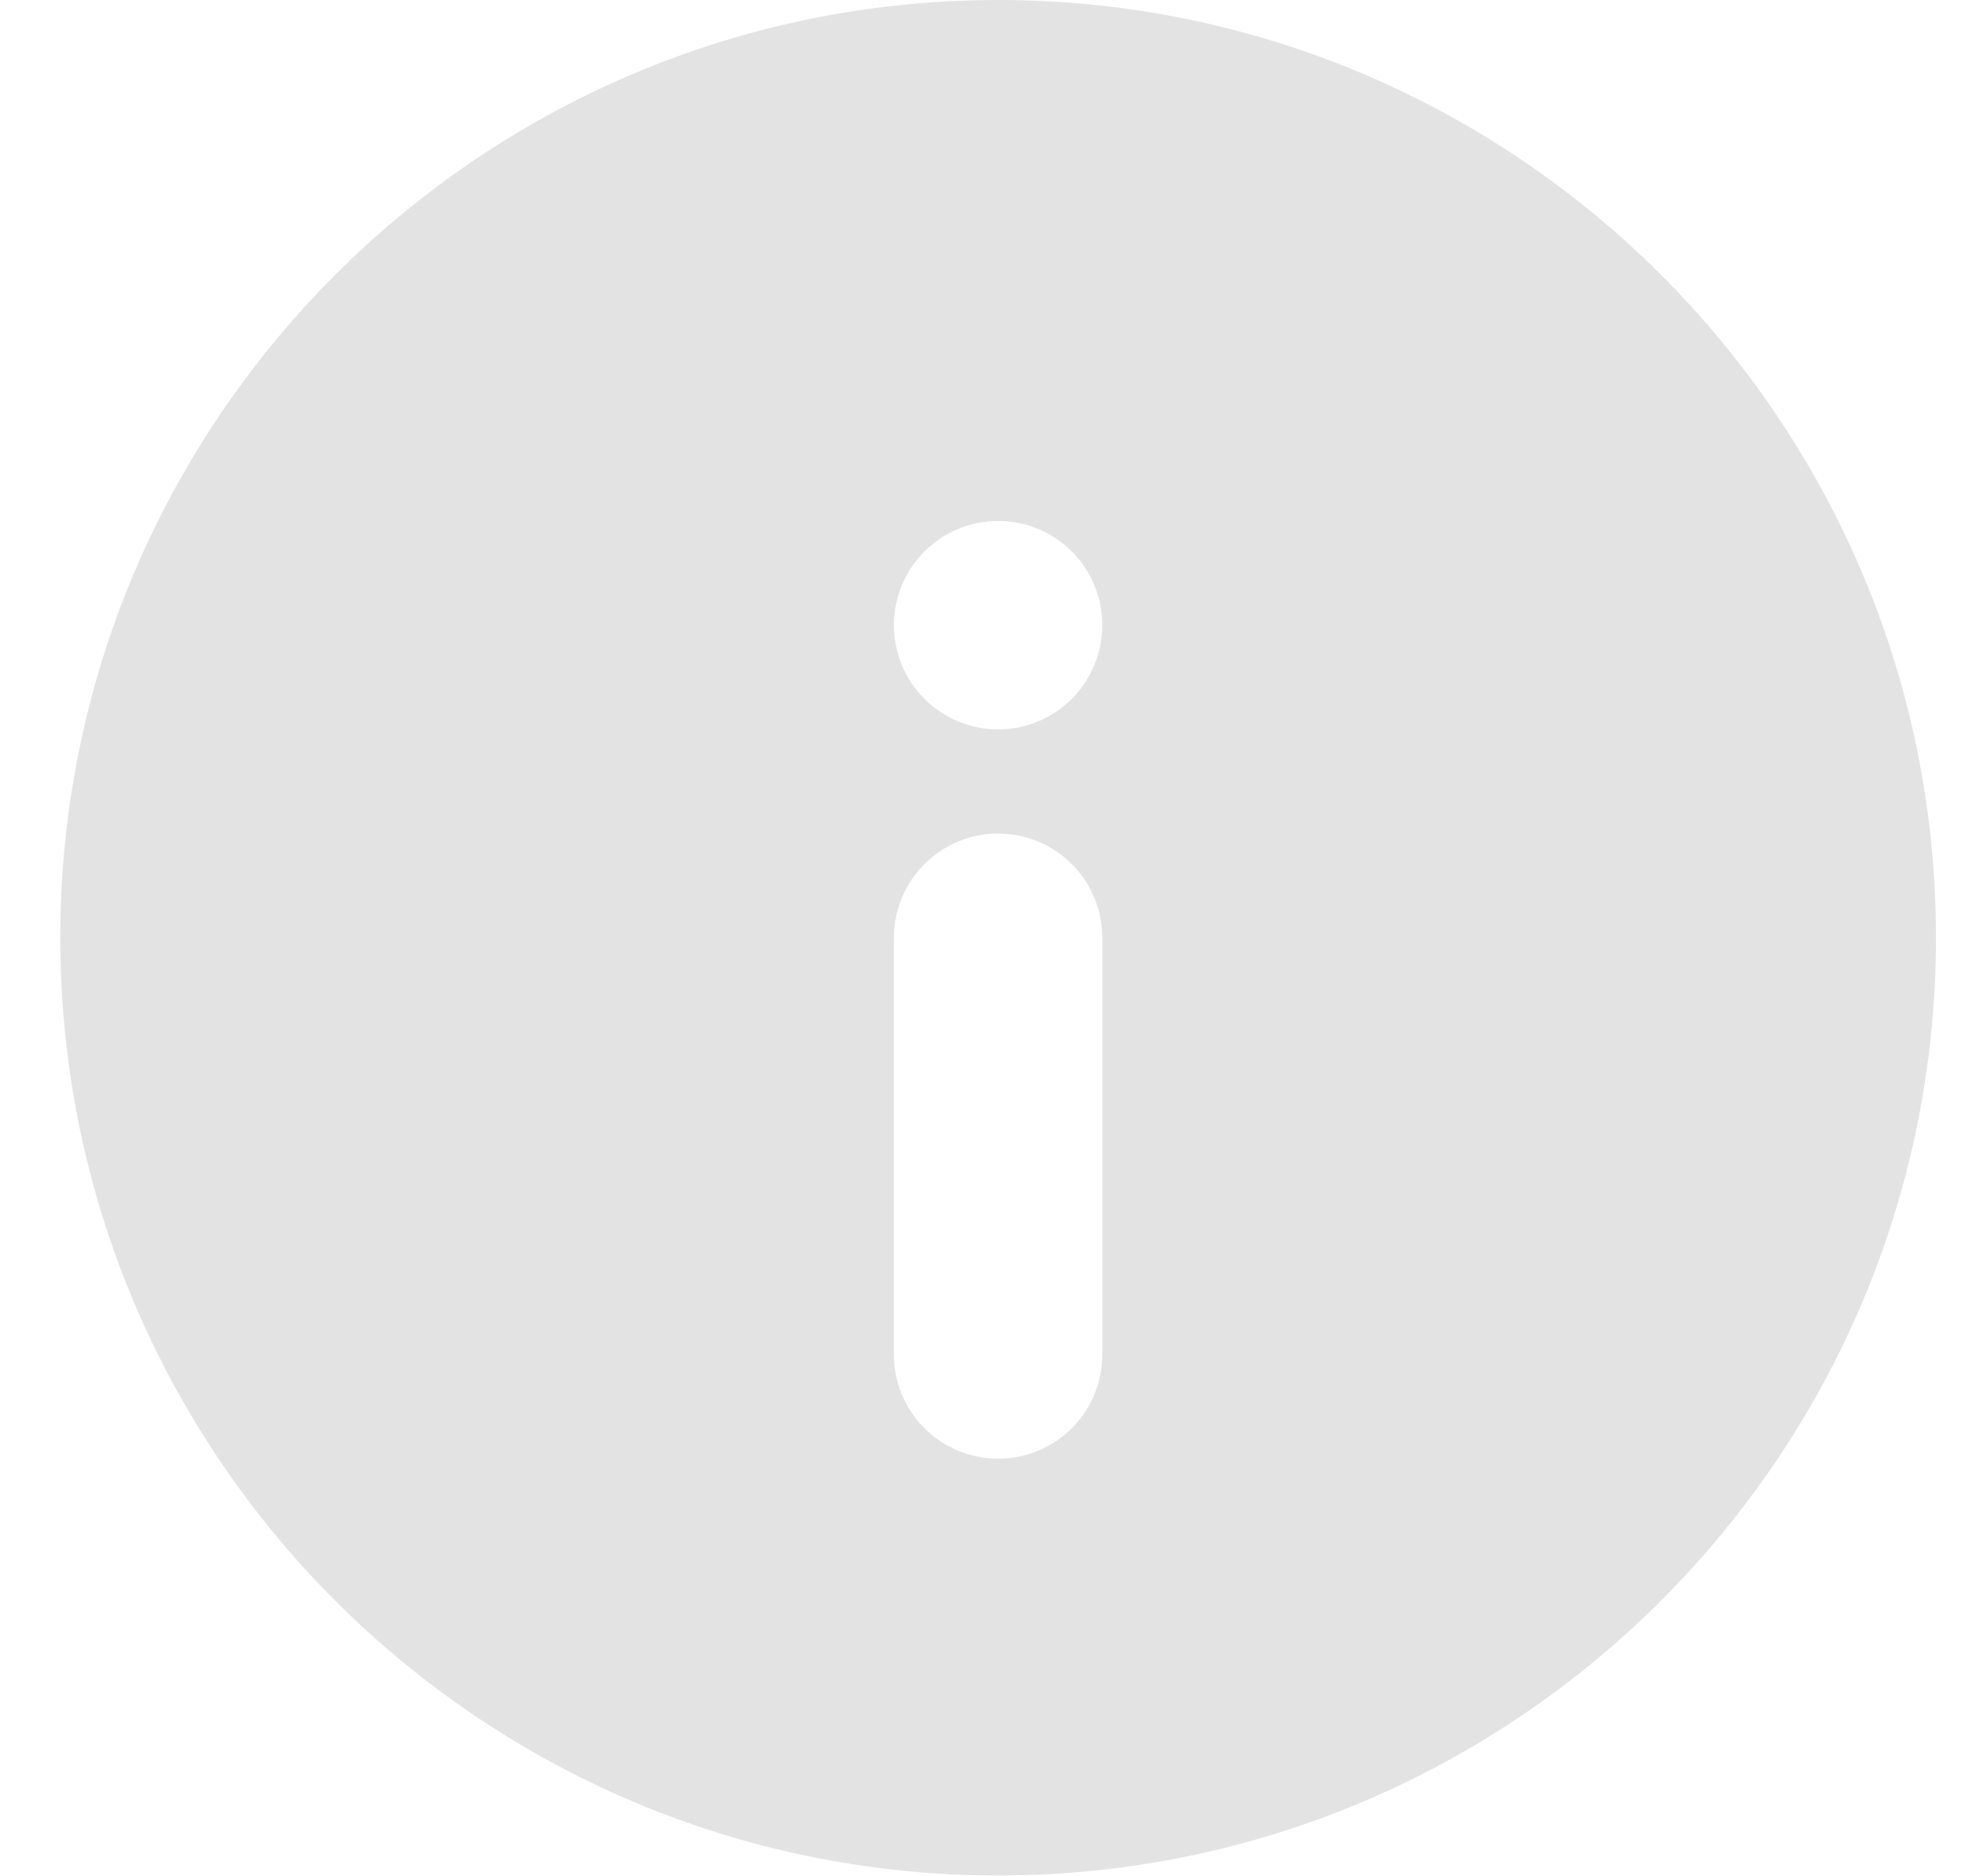
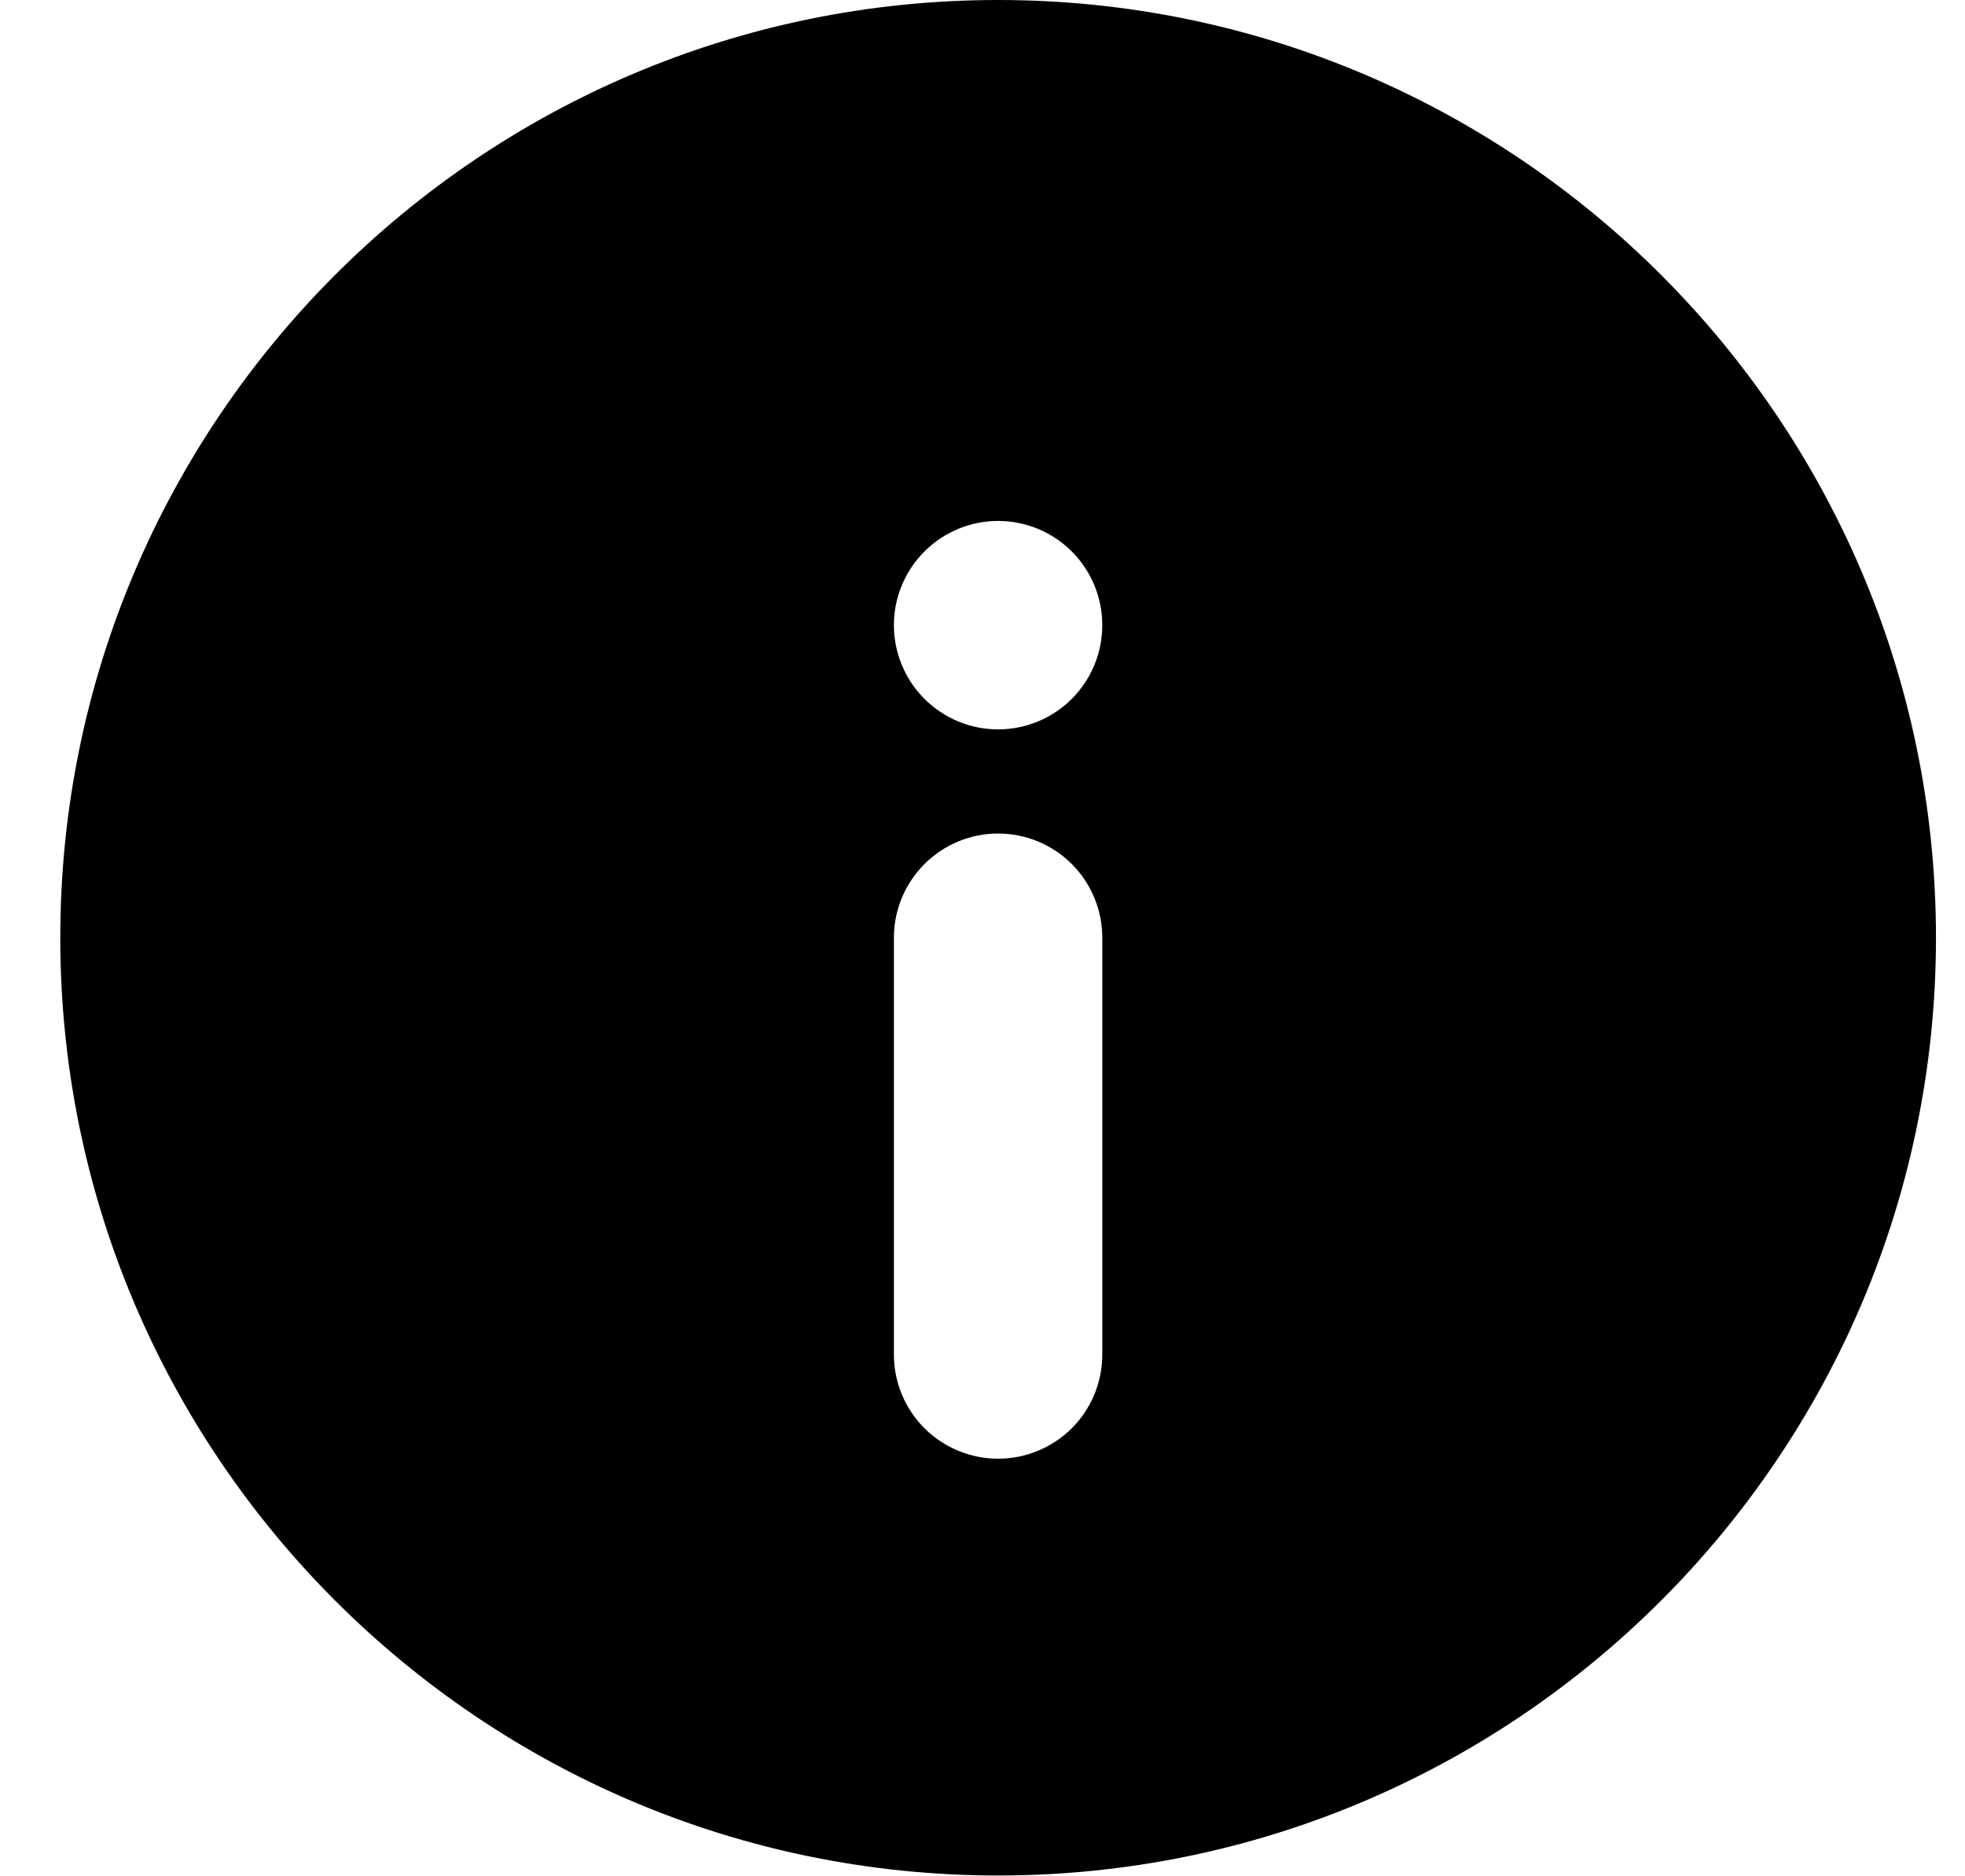
- <svg xmlns="http://www.w3.org/2000/svg" width="22" height="21" viewBox="0 0 22 21" fill="none">
-   <path d="M11.175 0C16.967 0 21.675 4.707 21.675 10.5C21.675 16.293 16.967 21 11.175 21C5.382 21 0.675 16.293 0.675 10.5C0.675 4.707 5.382 0 11.175 0ZM11.175 9.333C10.865 9.333 10.569 9.456 10.35 9.675C10.131 9.894 10.008 10.191 10.008 10.5V15.167C10.008 15.476 10.131 15.773 10.35 15.992C10.569 16.21 10.865 16.333 11.175 16.333C11.484 16.333 11.781 16.21 12 15.992C12.219 15.773 12.341 15.476 12.341 15.167V10.5C12.341 10.191 12.219 9.894 12 9.675C11.781 9.456 11.484 9.333 11.175 9.333ZM11.175 5.833C10.865 5.833 10.569 5.956 10.35 6.175C10.131 6.394 10.008 6.691 10.008 7C10.008 7.309 10.131 7.606 10.35 7.825C10.569 8.044 10.865 8.167 11.175 8.167C11.484 8.167 11.781 8.044 12 7.825C12.219 7.606 12.341 7.309 12.341 7C12.341 6.691 12.219 6.394 12 6.175C11.781 5.956 11.484 5.833 11.175 5.833Z" fill="#B9B9B9" fill-opacity="0.4" />
+ <svg xmlns="http://www.w3.org/2000/svg" width="22" height="21" viewBox="0 0 22 21">
+   <path d="M11.175 0C16.967 0 21.675 4.707 21.675 10.5C21.675 16.293 16.967 21 11.175 21C5.382 21 0.675 16.293 0.675 10.5C0.675 4.707 5.382 0 11.175 0ZM11.175 9.333C10.865 9.333 10.569 9.456 10.35 9.675C10.131 9.894 10.008 10.191 10.008 10.5V15.167C10.008 15.476 10.131 15.773 10.35 15.992C10.569 16.21 10.865 16.333 11.175 16.333C11.484 16.333 11.781 16.21 12 15.992C12.219 15.773 12.341 15.476 12.341 15.167V10.5C12.341 10.191 12.219 9.894 12 9.675C11.781 9.456 11.484 9.333 11.175 9.333ZM11.175 5.833C10.865 5.833 10.569 5.956 10.35 6.175C10.131 6.394 10.008 6.691 10.008 7C10.008 7.309 10.131 7.606 10.35 7.825C10.569 8.044 10.865 8.167 11.175 8.167C11.484 8.167 11.781 8.044 12 7.825C12.219 7.606 12.341 7.309 12.341 7C12.341 6.691 12.219 6.394 12 6.175C11.781 5.956 11.484 5.833 11.175 5.833Z" />
</svg>
